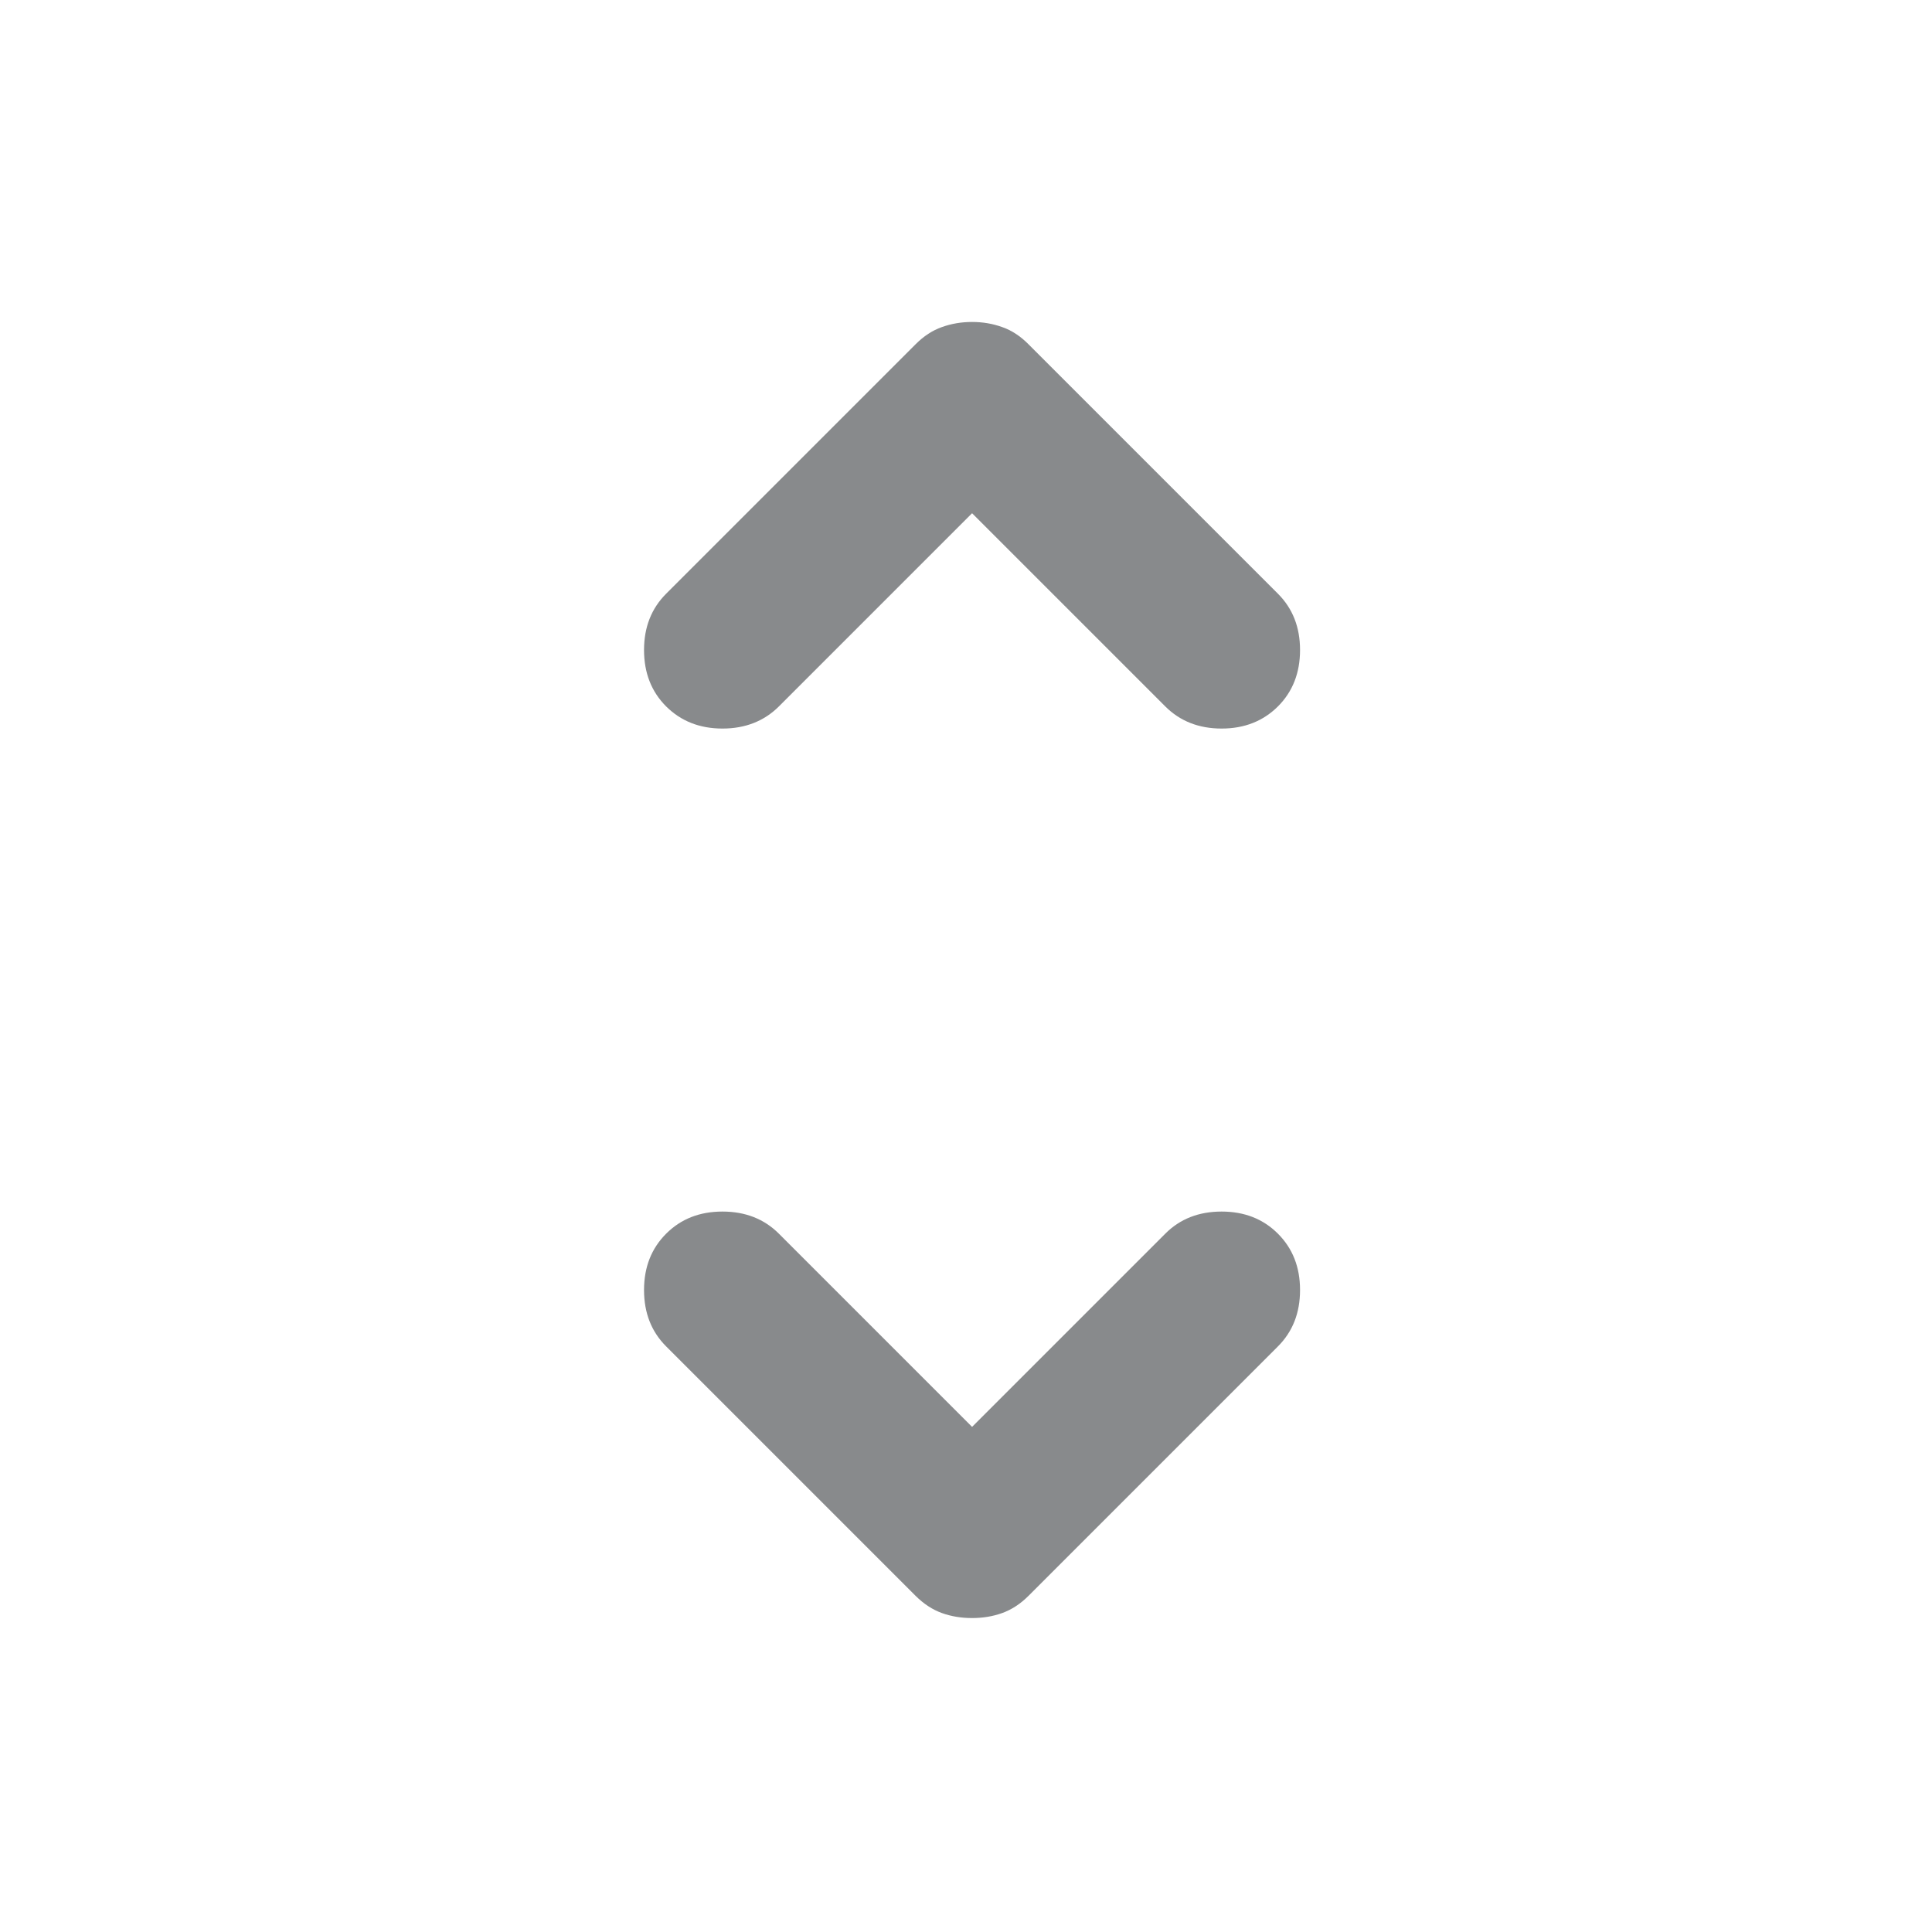
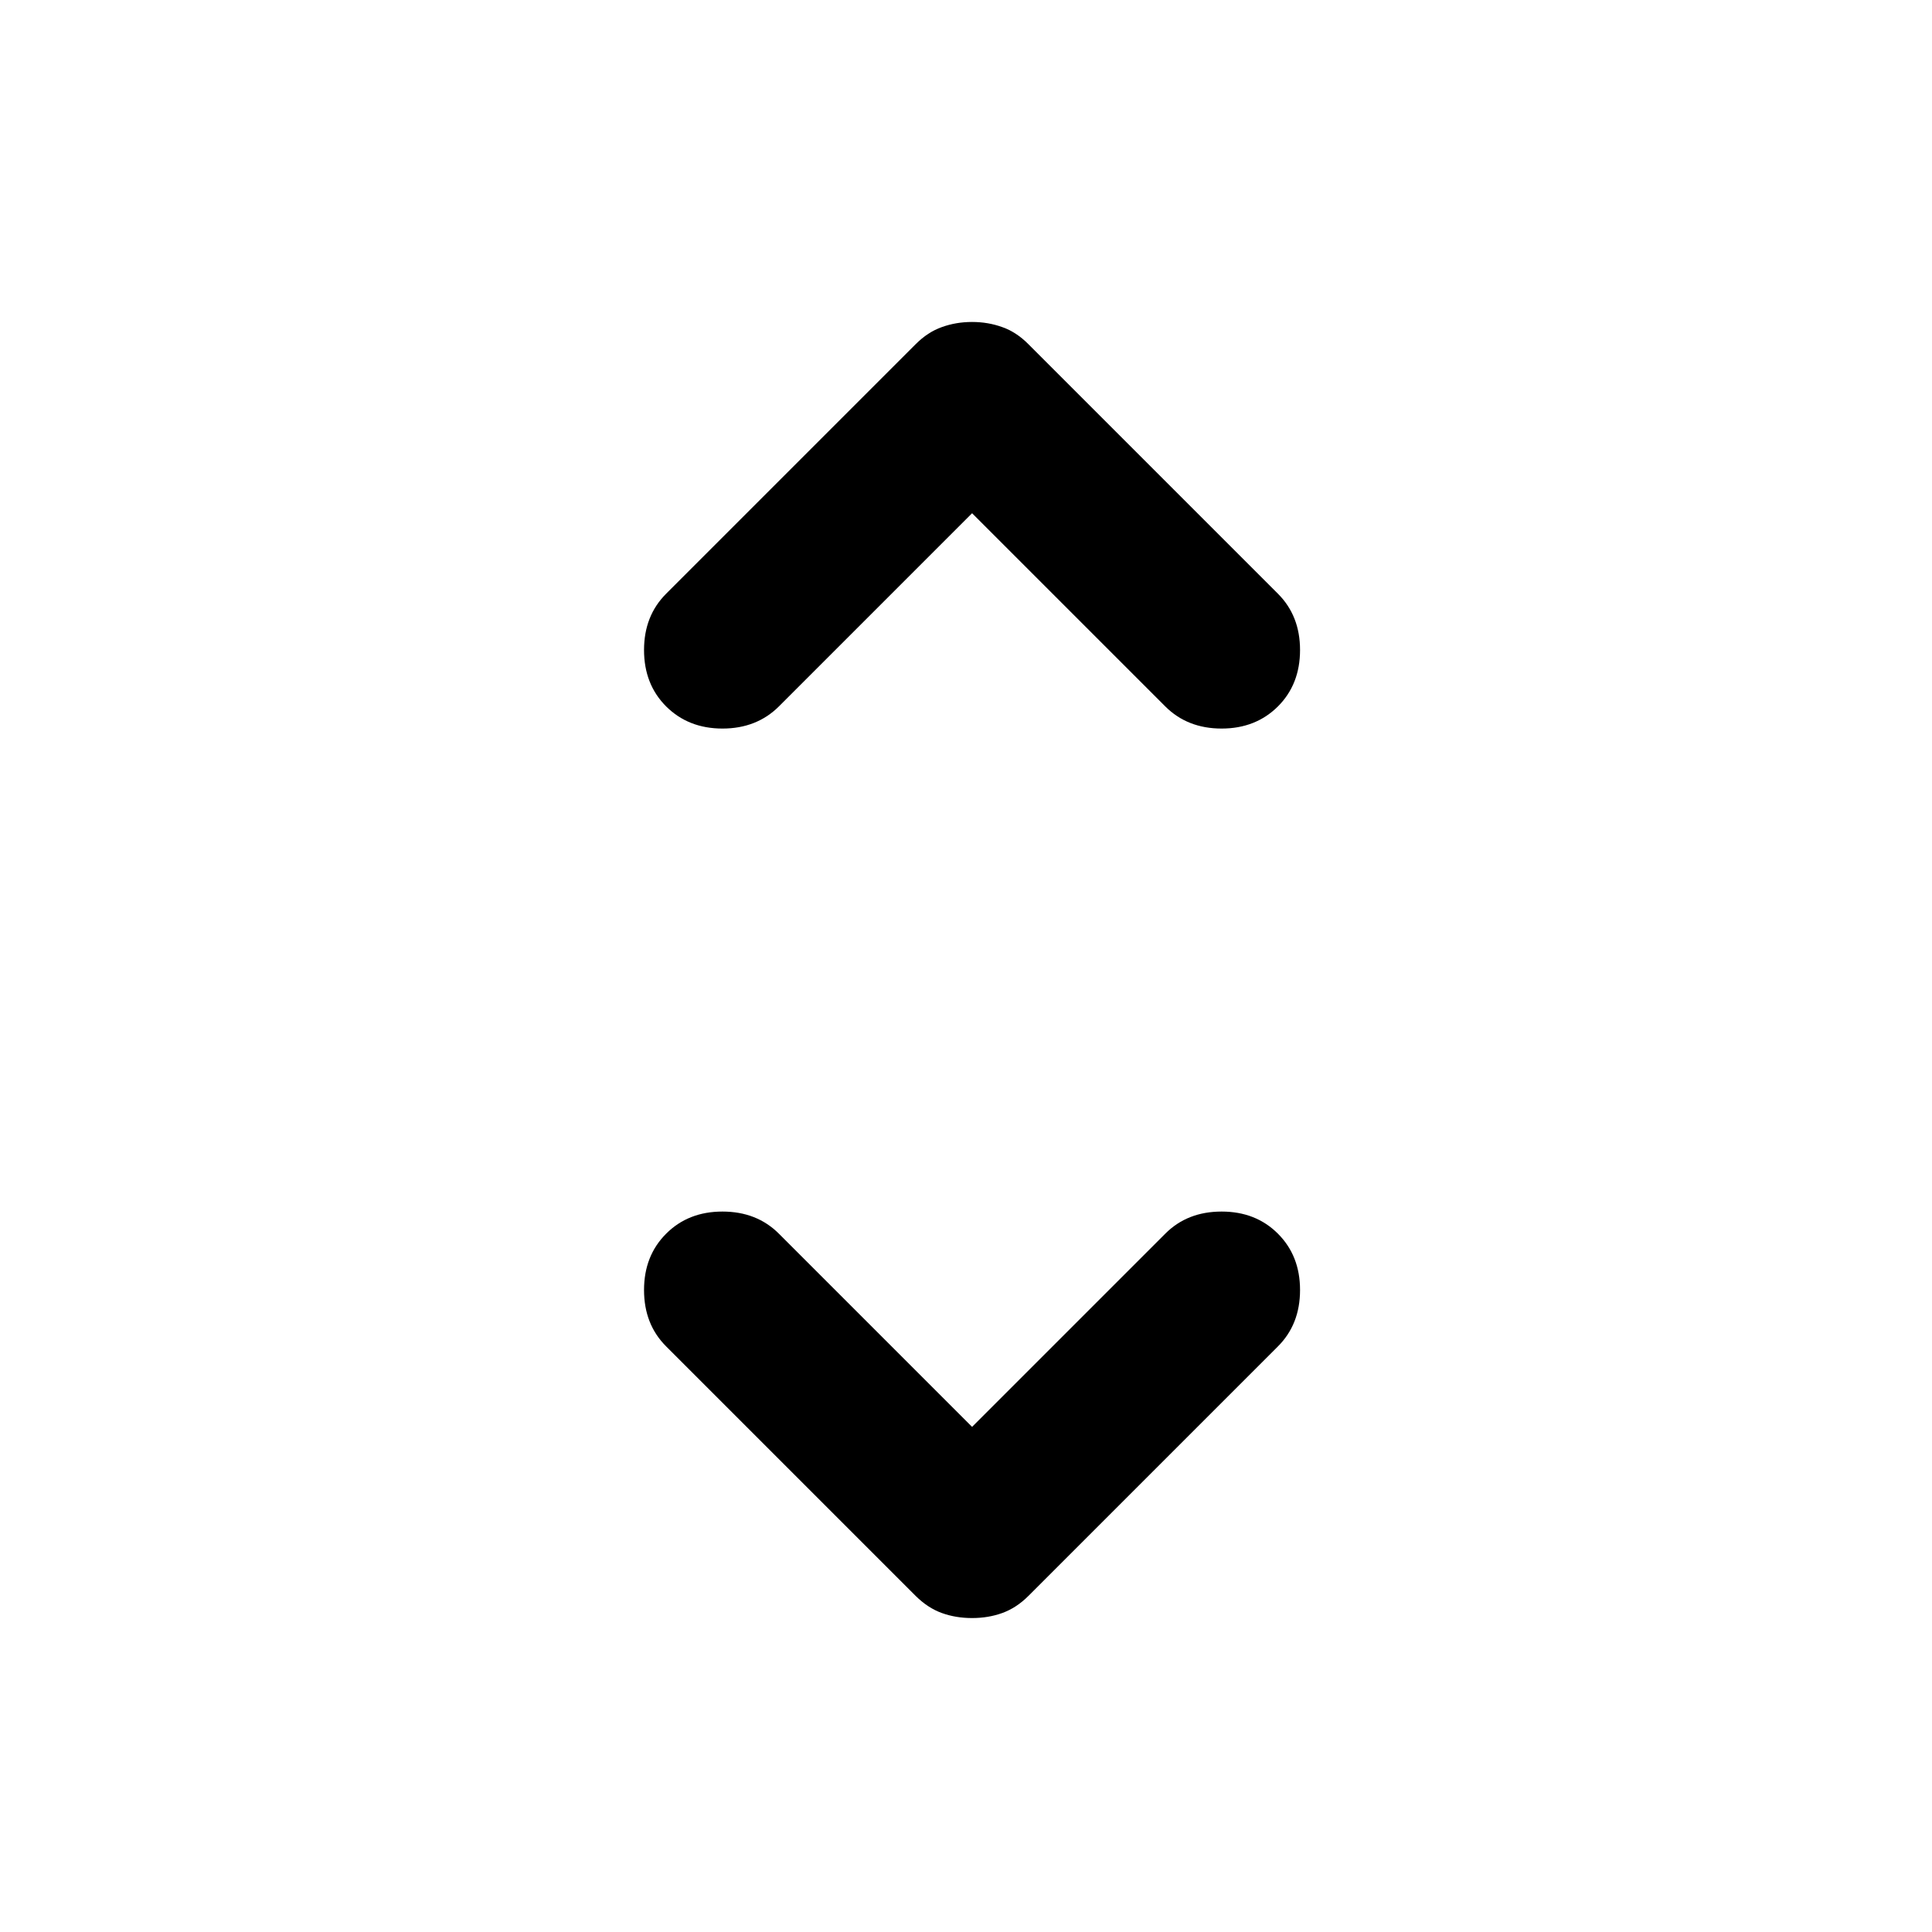
<svg xmlns="http://www.w3.org/2000/svg" width="20" height="20" viewBox="0 0 20 20" fill="none">
-   <path d="M10.063 5.313L8.063 7.313C7.91 7.465 7.715 7.542 7.479 7.542C7.243 7.542 7.049 7.465 6.896 7.313C6.743 7.16 6.667 6.965 6.667 6.729C6.667 6.493 6.743 6.299 6.896 6.146L9.479 3.563C9.563 3.479 9.653 3.42 9.75 3.386C9.847 3.351 9.951 3.333 10.063 3.333C10.174 3.333 10.278 3.351 10.375 3.386C10.472 3.42 10.563 3.479 10.646 3.563L13.229 6.146C13.382 6.299 13.458 6.493 13.458 6.729C13.458 6.965 13.382 7.16 13.229 7.313C13.076 7.465 12.882 7.542 12.646 7.542C12.41 7.542 12.215 7.465 12.063 7.313L10.063 5.313Z" fill="#888A8C" />
-   <path d="M10.063 14.771L8.063 12.771C7.91 12.618 7.715 12.542 7.479 12.542C7.243 12.542 7.049 12.618 6.896 12.771C6.743 12.924 6.667 13.118 6.667 13.354C6.667 13.591 6.743 13.785 6.896 13.938L9.479 16.521C9.563 16.604 9.653 16.663 9.75 16.698C9.847 16.733 9.951 16.75 10.063 16.75C10.174 16.75 10.278 16.733 10.375 16.698C10.472 16.663 10.563 16.604 10.646 16.521L13.229 13.938C13.382 13.785 13.458 13.591 13.458 13.354C13.458 13.118 13.382 12.924 13.229 12.771C13.076 12.618 12.882 12.542 12.646 12.542C12.41 12.542 12.215 12.618 12.063 12.771L10.063 14.771Z" fill="#888A8C" />
+   <path d="M10.063 5.313L8.063 7.313C7.91 7.465 7.715 7.542 7.479 7.542C7.243 7.542 7.049 7.465 6.896 7.313C6.743 7.16 6.667 6.965 6.667 6.729C6.667 6.493 6.743 6.299 6.896 6.146L9.479 3.563C9.563 3.479 9.653 3.42 9.75 3.386C9.847 3.351 9.951 3.333 10.063 3.333C10.174 3.333 10.278 3.351 10.375 3.386C10.472 3.42 10.563 3.479 10.646 3.563L13.229 6.146C13.382 6.299 13.458 6.493 13.458 6.729C13.458 6.965 13.382 7.16 13.229 7.313C13.076 7.465 12.882 7.542 12.646 7.542C12.41 7.542 12.215 7.465 12.063 7.313L10.063 5.313Z" fill="currentColor" />
+   <path d="M10.063 14.771L8.063 12.771C7.91 12.618 7.715 12.542 7.479 12.542C7.243 12.542 7.049 12.618 6.896 12.771C6.743 12.924 6.667 13.118 6.667 13.354C6.667 13.591 6.743 13.785 6.896 13.938L9.479 16.521C9.563 16.604 9.653 16.663 9.75 16.698C9.847 16.733 9.951 16.75 10.063 16.75C10.174 16.75 10.278 16.733 10.375 16.698C10.472 16.663 10.563 16.604 10.646 16.521L13.229 13.938C13.382 13.785 13.458 13.591 13.458 13.354C13.458 13.118 13.382 12.924 13.229 12.771C13.076 12.618 12.882 12.542 12.646 12.542C12.41 12.542 12.215 12.618 12.063 12.771L10.063 14.771Z" fill="currentColor" />
</svg>
